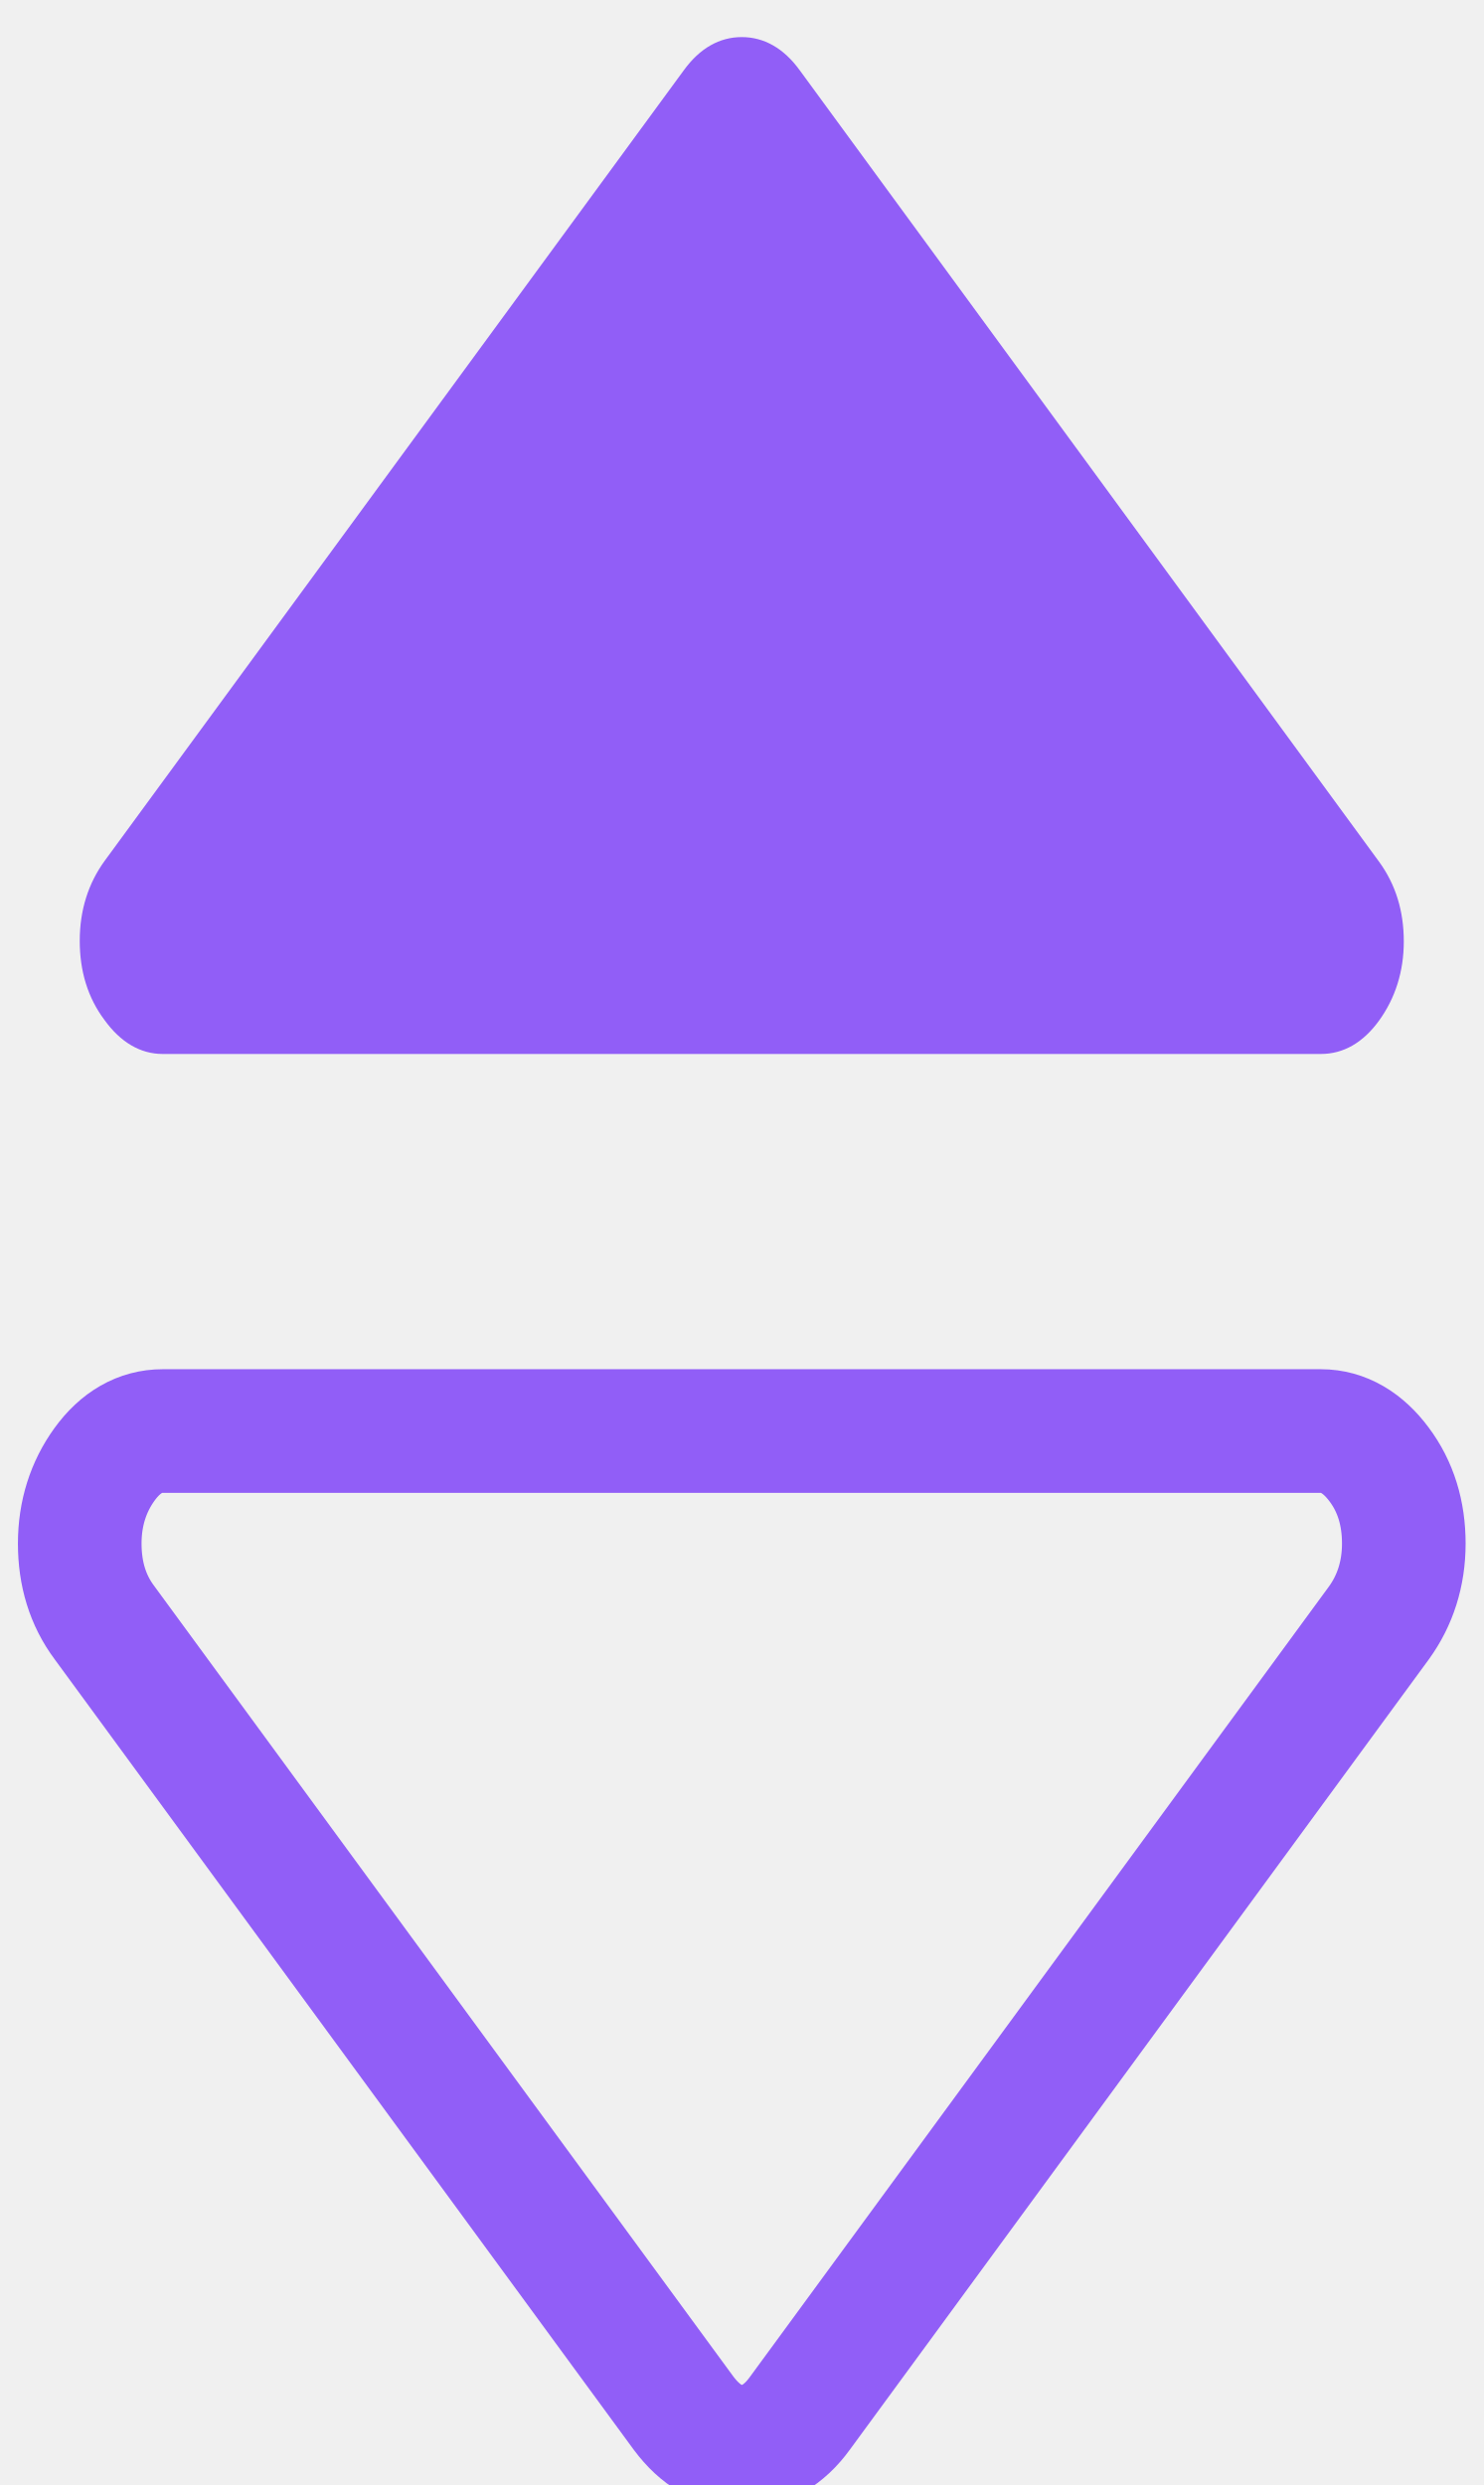
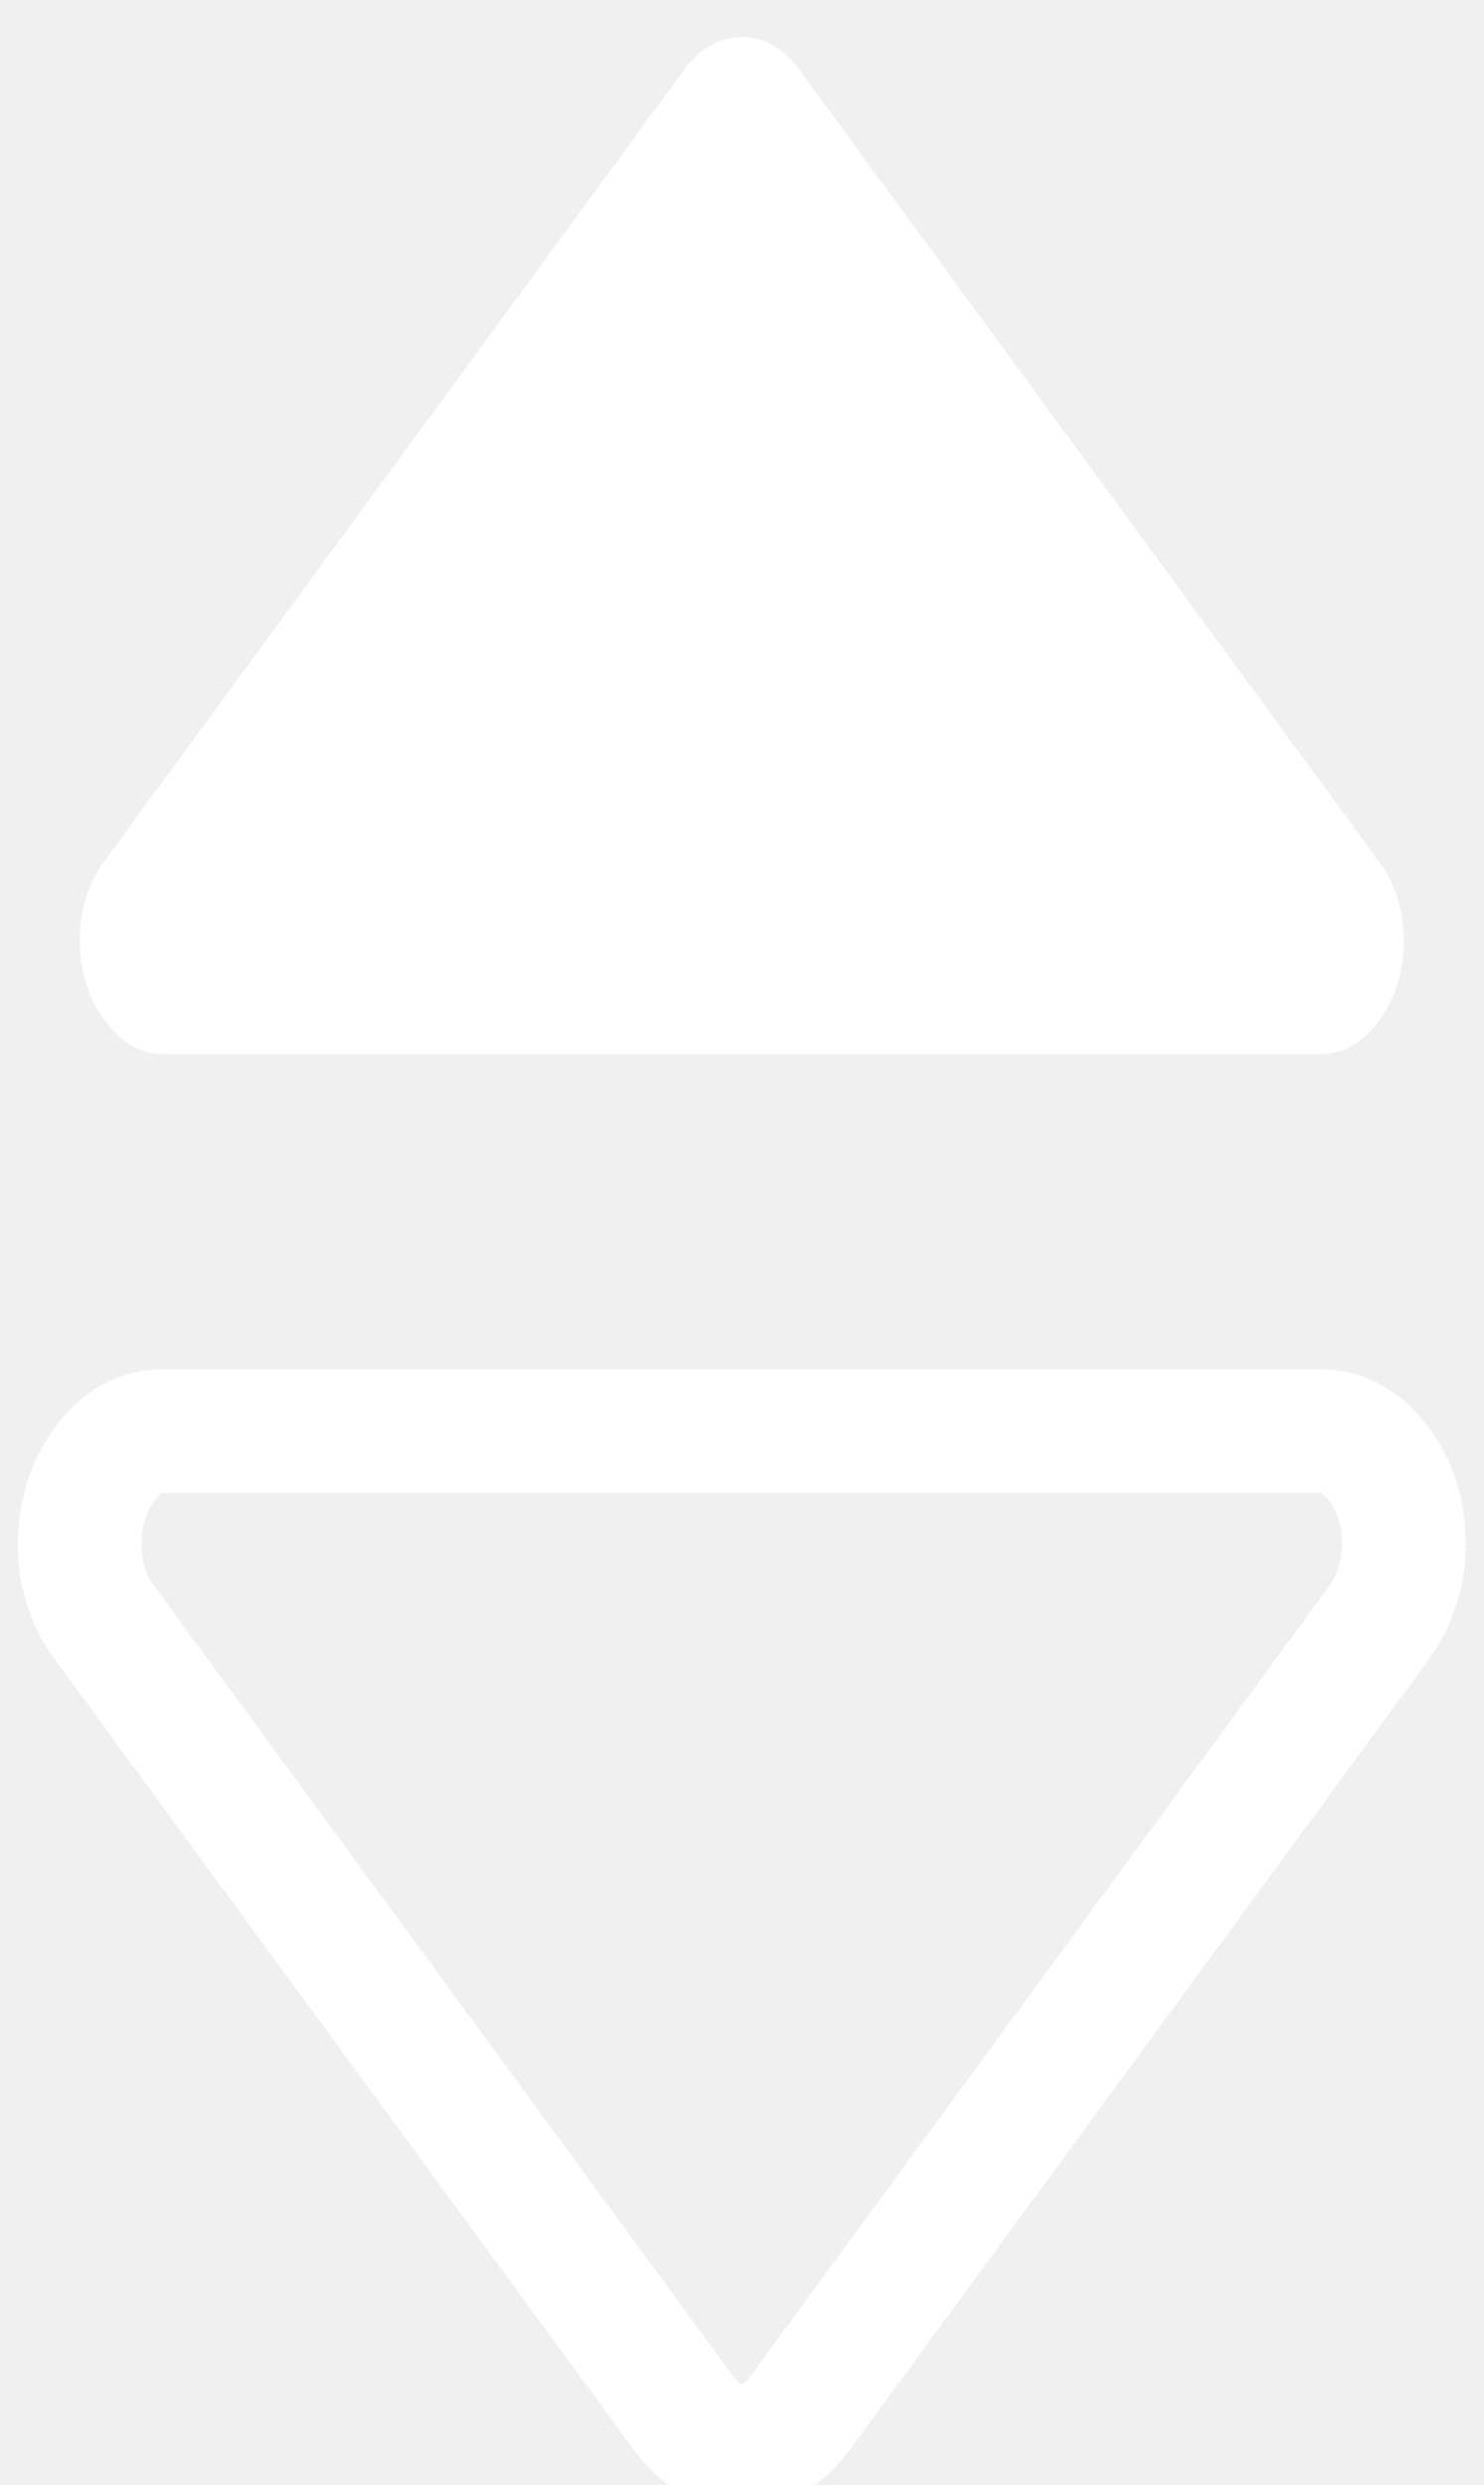
<svg xmlns="http://www.w3.org/2000/svg" version="1.1" id="Capa_1" x="0px" y="0px" viewBox="0 0 240 402" style="enable-background:new 0 0 240 402;" xml:space="preserve">
  <style type="text/css">
- 	.st0{fill:#915ef7;}
- 	.st1{fill:none;stroke:#915ef7;stroke-width:20;stroke-miterlimit:10;}
+ 	.st0{fill:#fff;}
+ 	.st1{fill:none;stroke:#fff;stroke-width:20;stroke-miterlimit:10;}
</style>
  <path class="st0" d="M26.3,170.5h187.4c3.6,0,6.8-1.8,9.4-5.4c2.6-3.6,4-7.9,4-12.8s-1.3-9.2-4-12.9L129.4,11.4  C126.8,7.8,123.6,6,120,6c-3.6,0-6.8,1.8-9.4,5.4L16.9,139.3c-2.6,3.6-4,7.9-4,12.9c0,4.9,1.3,9.2,4,12.8  C19.5,168.6,22.7,170.5,26.3,170.5z" />
  <path class="st1" d="M213.7,231.5H26.3c-3.6,0-6.8,1.8-9.4,5.4c-2.6,3.6-4,7.9-4,12.8c0,4.9,1.3,9.2,4,12.8l93.7,127.9  c2.7,3.6,5.8,5.4,9.4,5.4c3.6,0,6.8-1.8,9.4-5.4l93.7-127.9c2.6-3.6,4-7.9,4-12.8c0-4.9-1.3-9.2-4-12.8  C220.5,233.4,217.3,231.5,213.7,231.5z" />
</svg>
